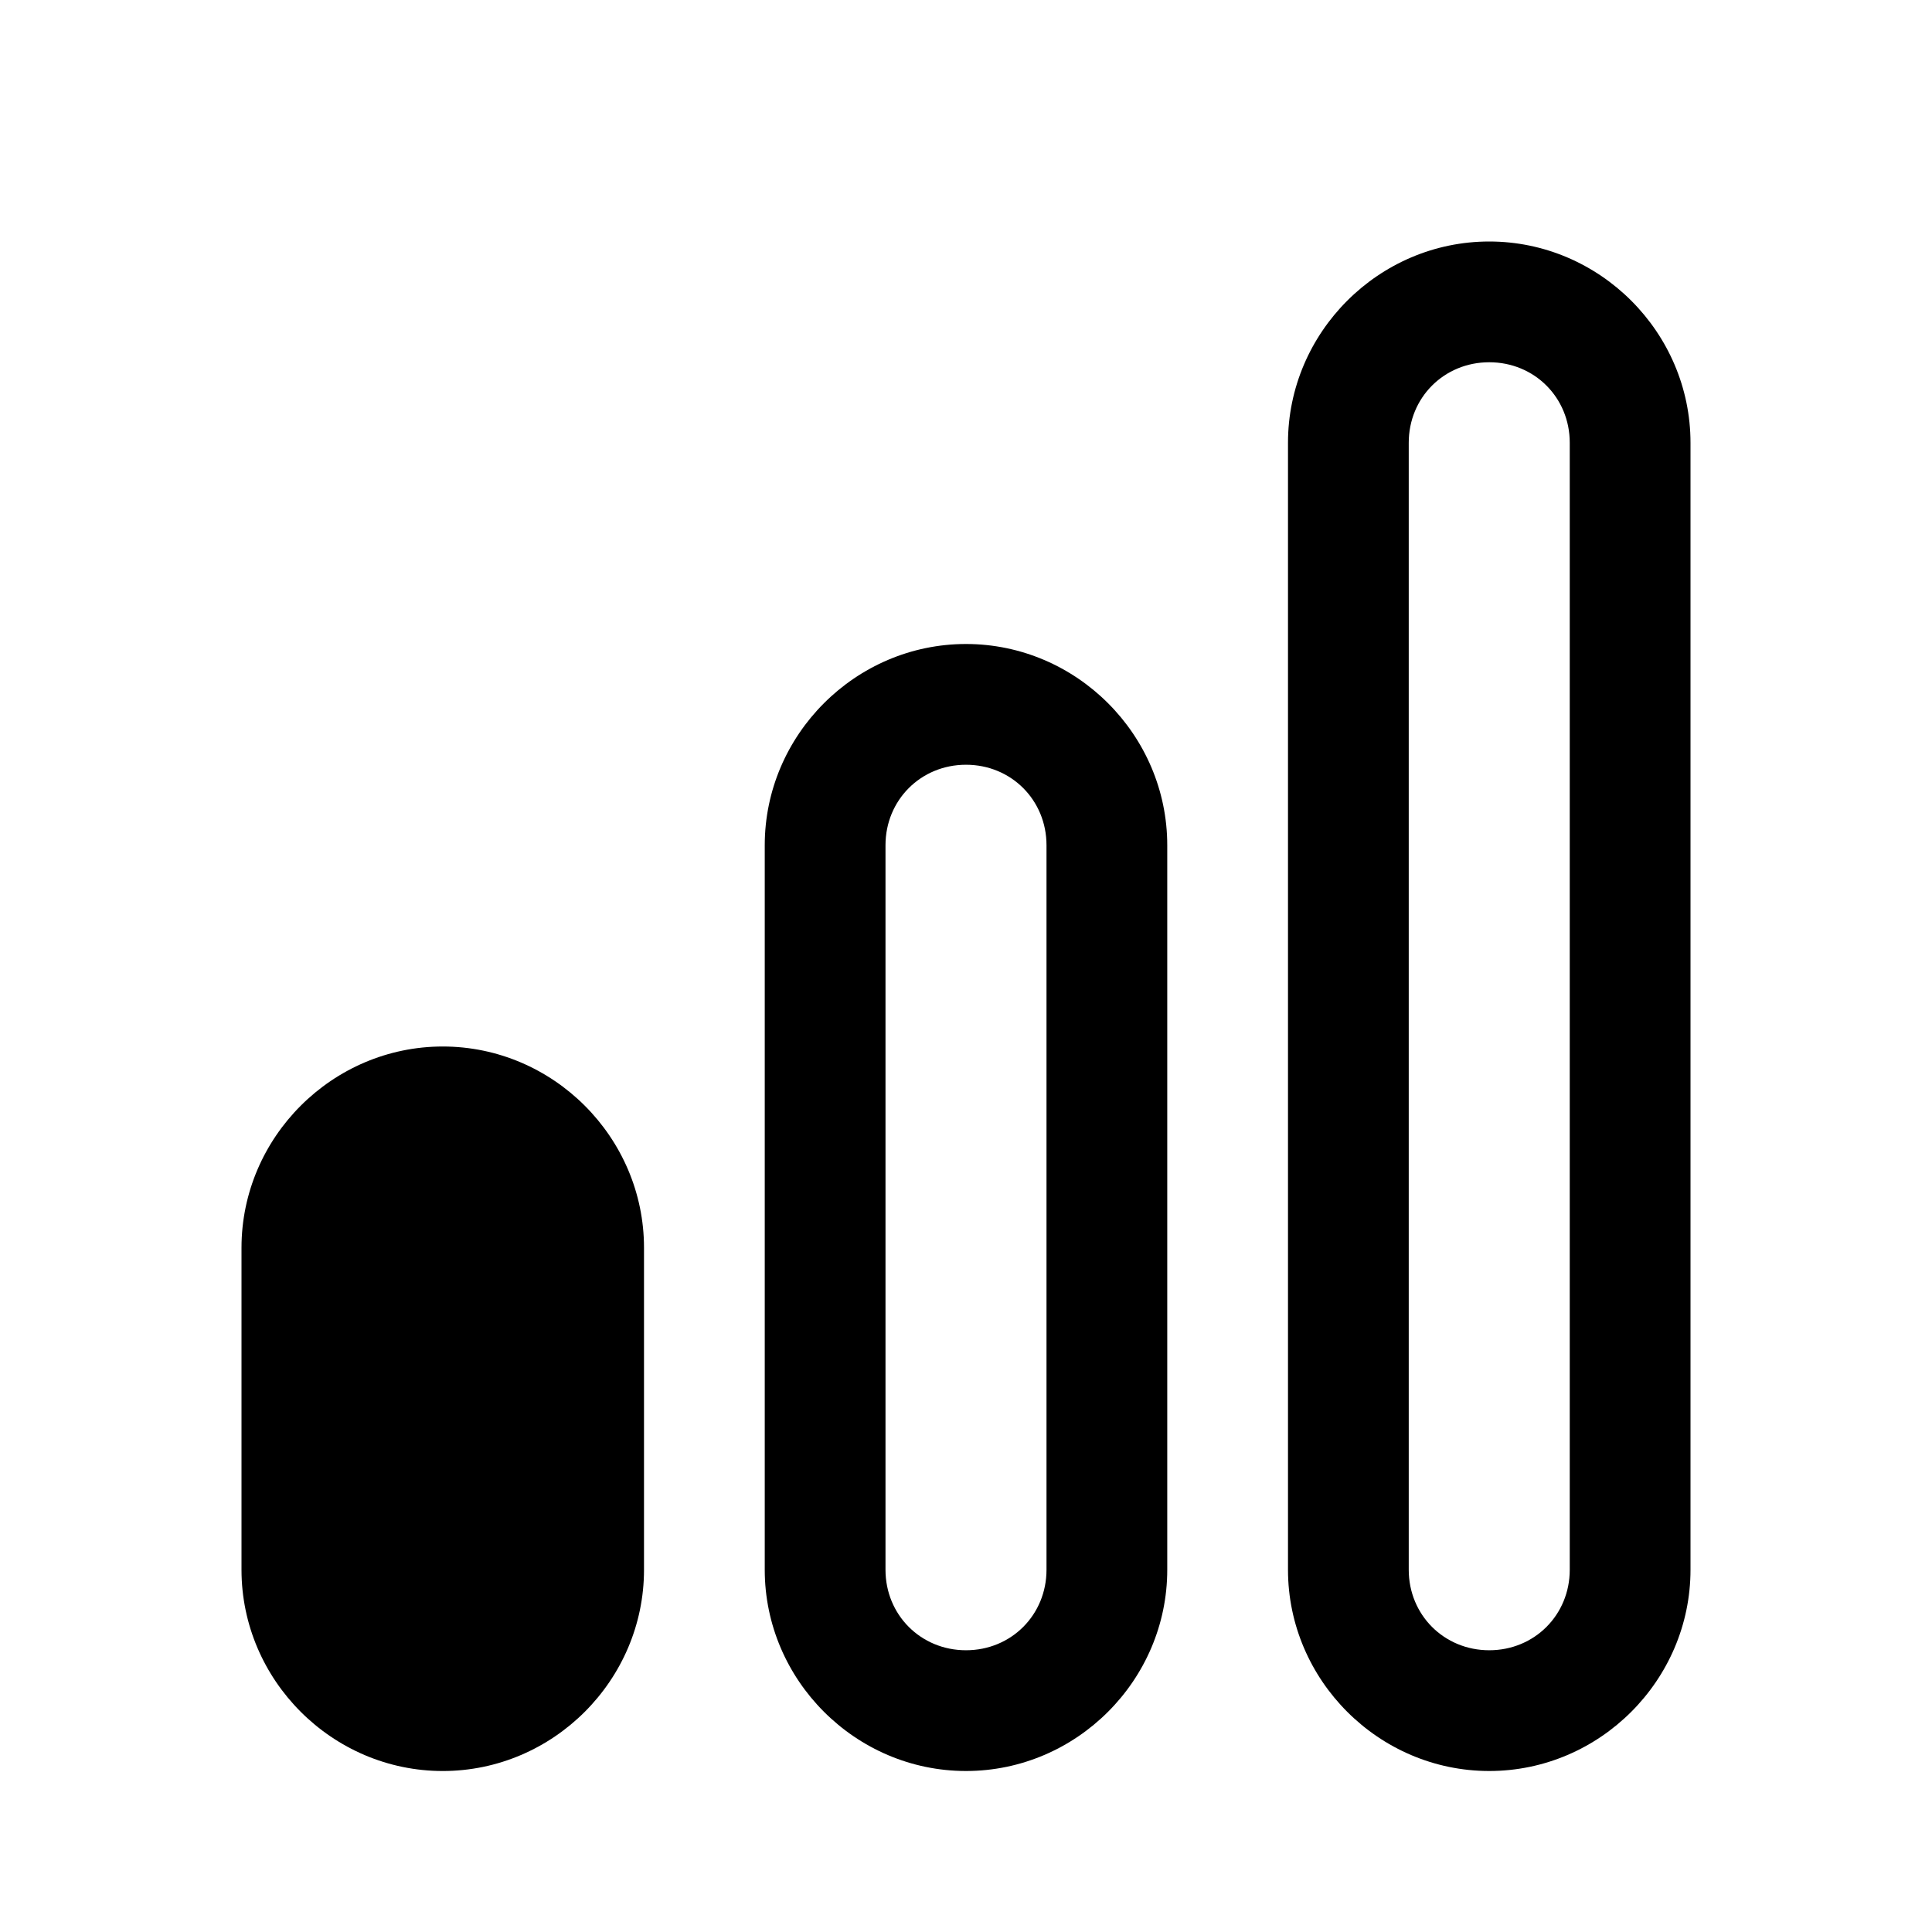
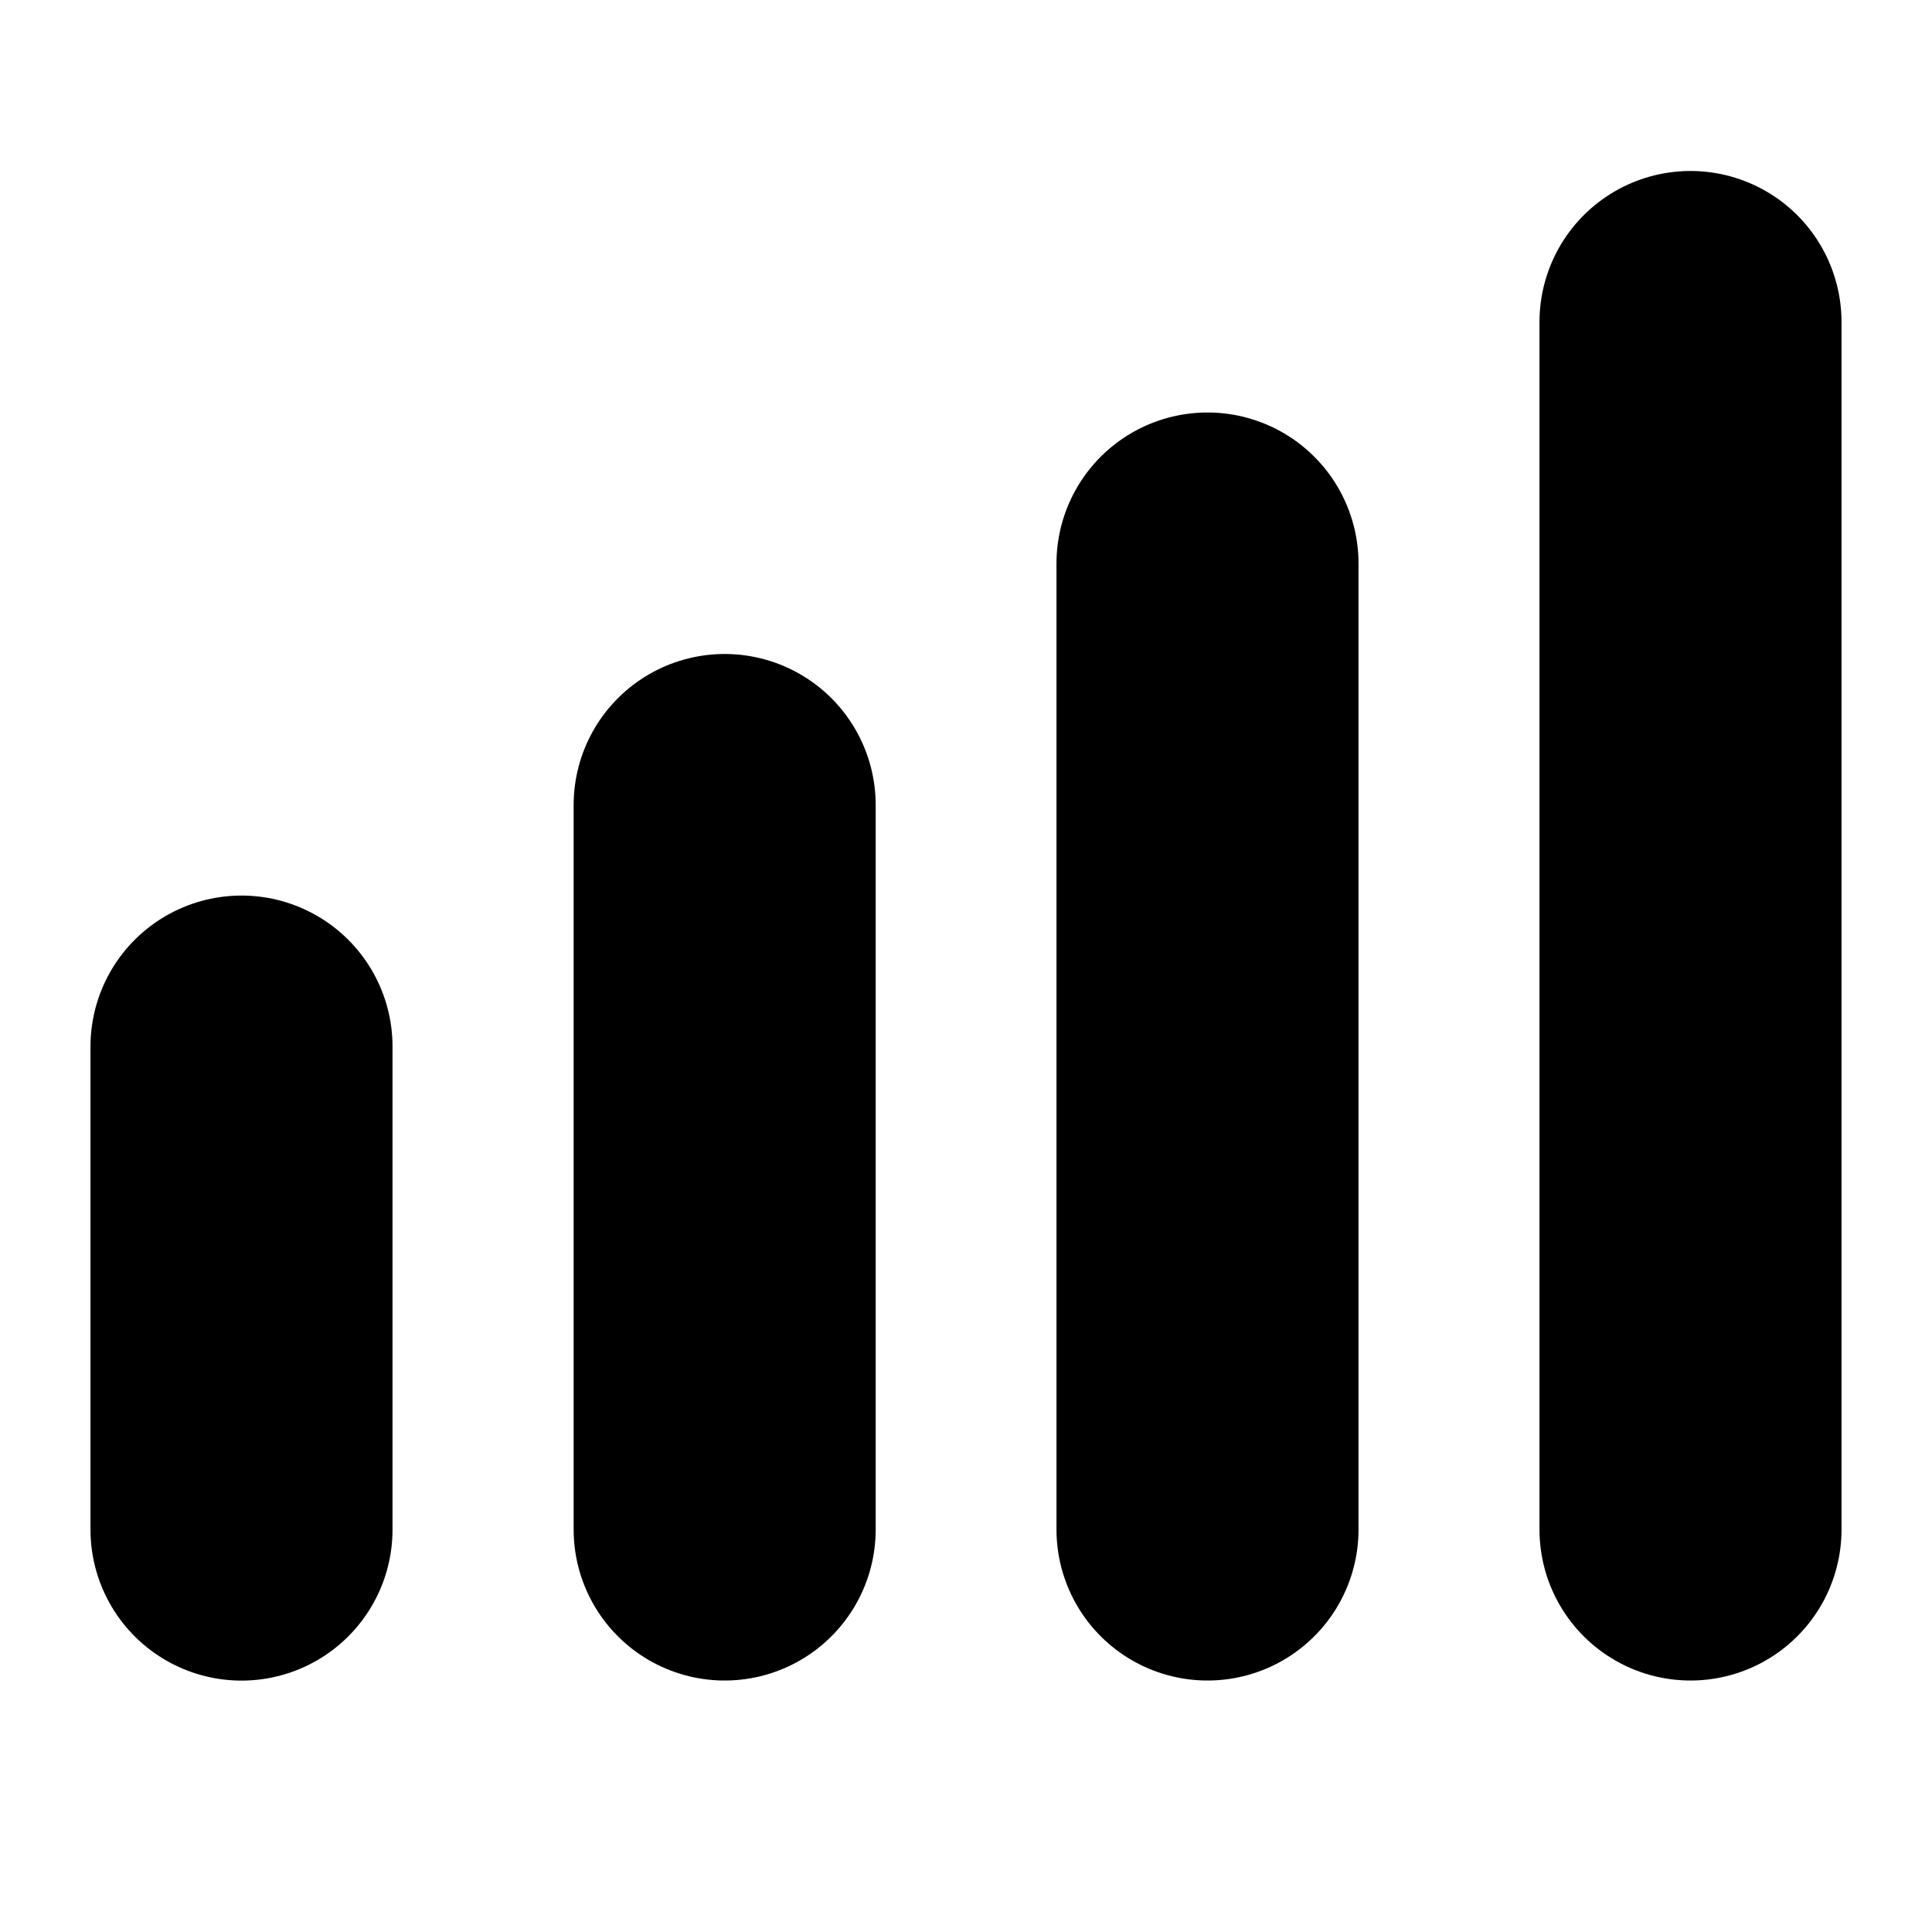
- <svg xmlns="http://www.w3.org/2000/svg" x="0px" y="0px" width="24" height="24" viewBox="0 0 172 172" style=" fill:currentColor">
-   <g fill="none" fill-rule="nonzero" stroke="none" stroke-width="1" stroke-linecap="butt" stroke-linejoin="miter" stroke-miterlimit="10" stroke-dasharray="" stroke-dashoffset="0" font-family="none" font-weight="none" font-size="none" text-anchor="none" style="mix-blend-mode: normal">
-     <g fill="currentColor">
-       <path d="M132.583,21.5c-9.831,0 -17.917,8.085 -17.917,17.917v100.333c0,9.831 8.085,17.917 17.917,17.917c9.831,0 17.917,-8.085 17.917,-17.917v-100.333c0,-9.831 -8.085,-17.917 -17.917,-17.917zM132.583,32.25c4.022,0 7.167,3.145 7.167,7.167v100.333c0,4.022 -3.145,7.167 -7.167,7.167c-4.022,0 -7.167,-3.145 -7.167,-7.167v-100.333c0,-4.022 3.145,-7.167 7.167,-7.167zM86,57.333c-9.831,0 -17.917,8.085 -17.917,17.917v64.5c0,9.831 8.085,17.917 17.917,17.917c9.831,0 17.917,-8.085 17.917,-17.917v-64.5c0,-9.831 -8.085,-17.917 -17.917,-17.917zM86,68.083c4.022,0 7.167,3.145 7.167,7.167v64.5c0,4.022 -3.145,7.167 -7.167,7.167c-4.022,0 -7.167,-3.145 -7.167,-7.167v-64.5c0,-4.022 3.145,-7.167 7.167,-7.167zM39.417,93.167c-9.831,0 -17.917,8.085 -17.917,17.917v28.667c0,9.831 8.085,17.917 17.917,17.917c9.831,0 17.917,-8.085 17.917,-17.917v-28.667c0,-9.831 -8.085,-17.917 -17.917,-17.917z" />
-     </g>
-   </g>
+ <svg xmlns="http://www.w3.org/2000/svg" width="24" height="24" viewBox="0 0 24 24" fill="none">
+   <path d="M3 13.001V19.001" stroke="currentColor" stroke-width="3.752" stroke-linecap="round" />
+   <path d="M9.002 10L9.002 19" stroke="currentColor" stroke-width="3.752" stroke-linecap="round" />
+   <path d="M15 7L15 19" stroke="currentColor" stroke-width="3.752" stroke-linecap="round" />
+   <path d="M21 4L21 19" stroke="currentColor" stroke-width="3.752" stroke-linecap="round" />
</svg>
